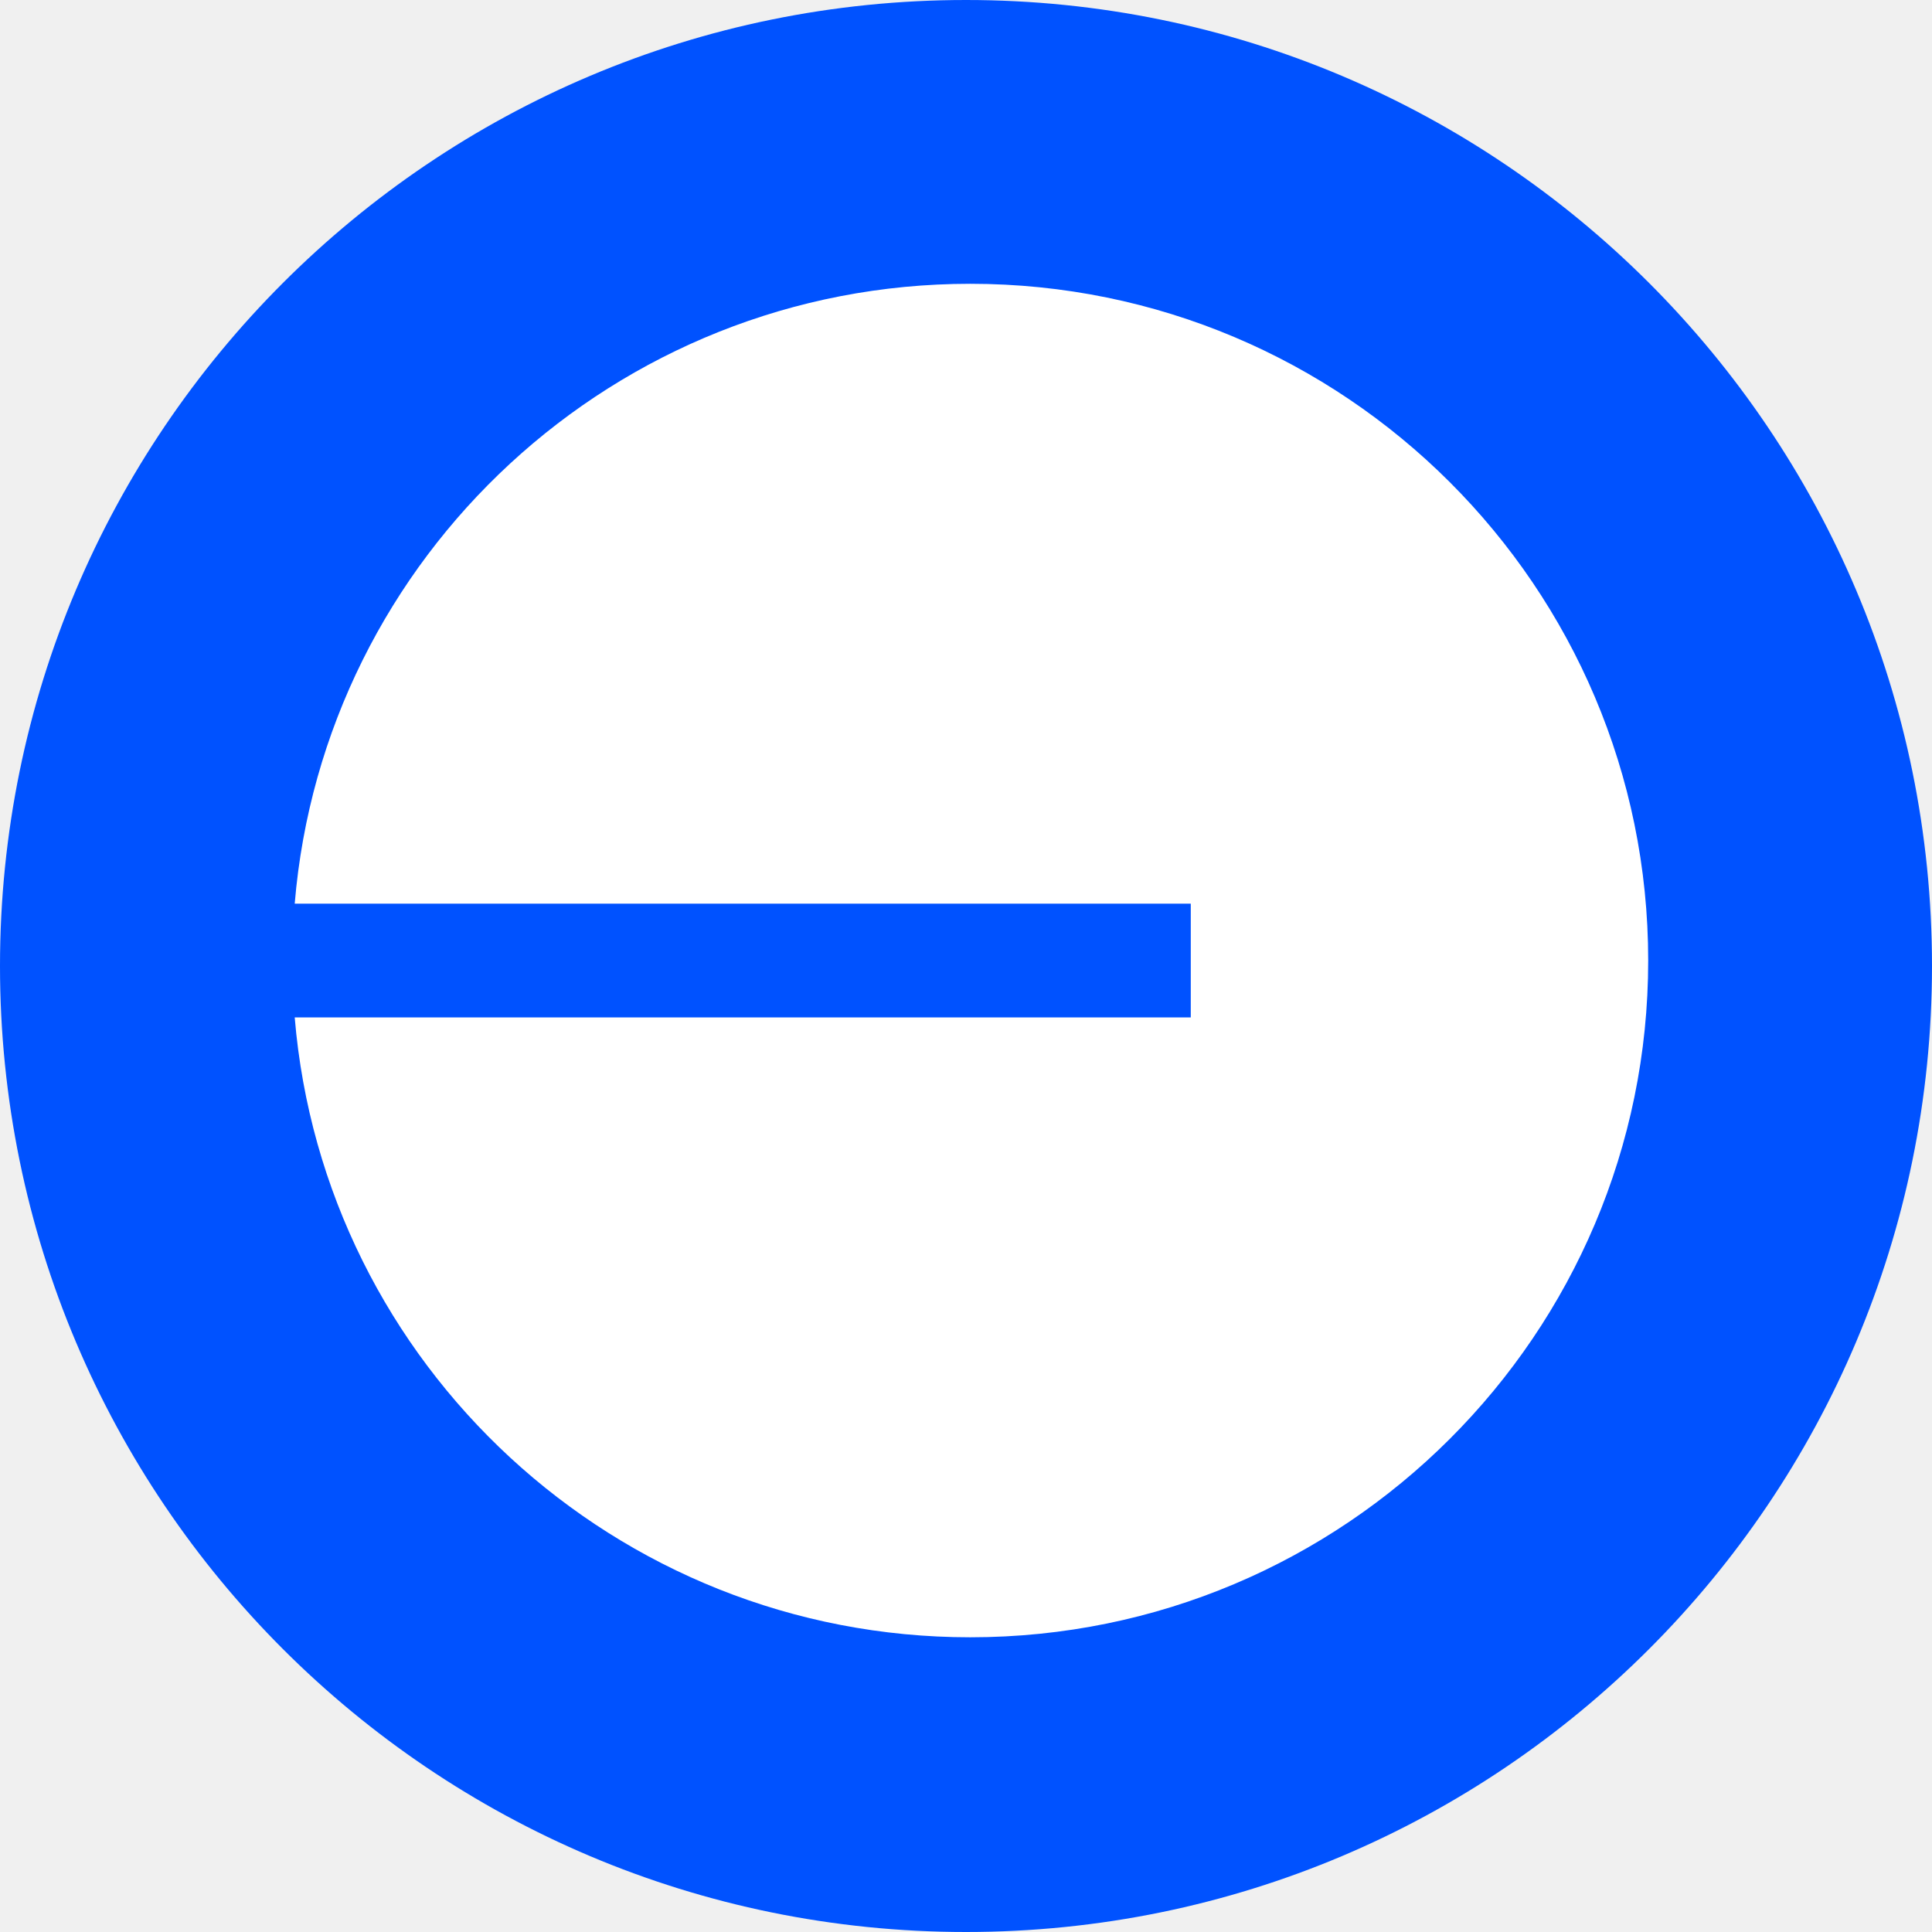
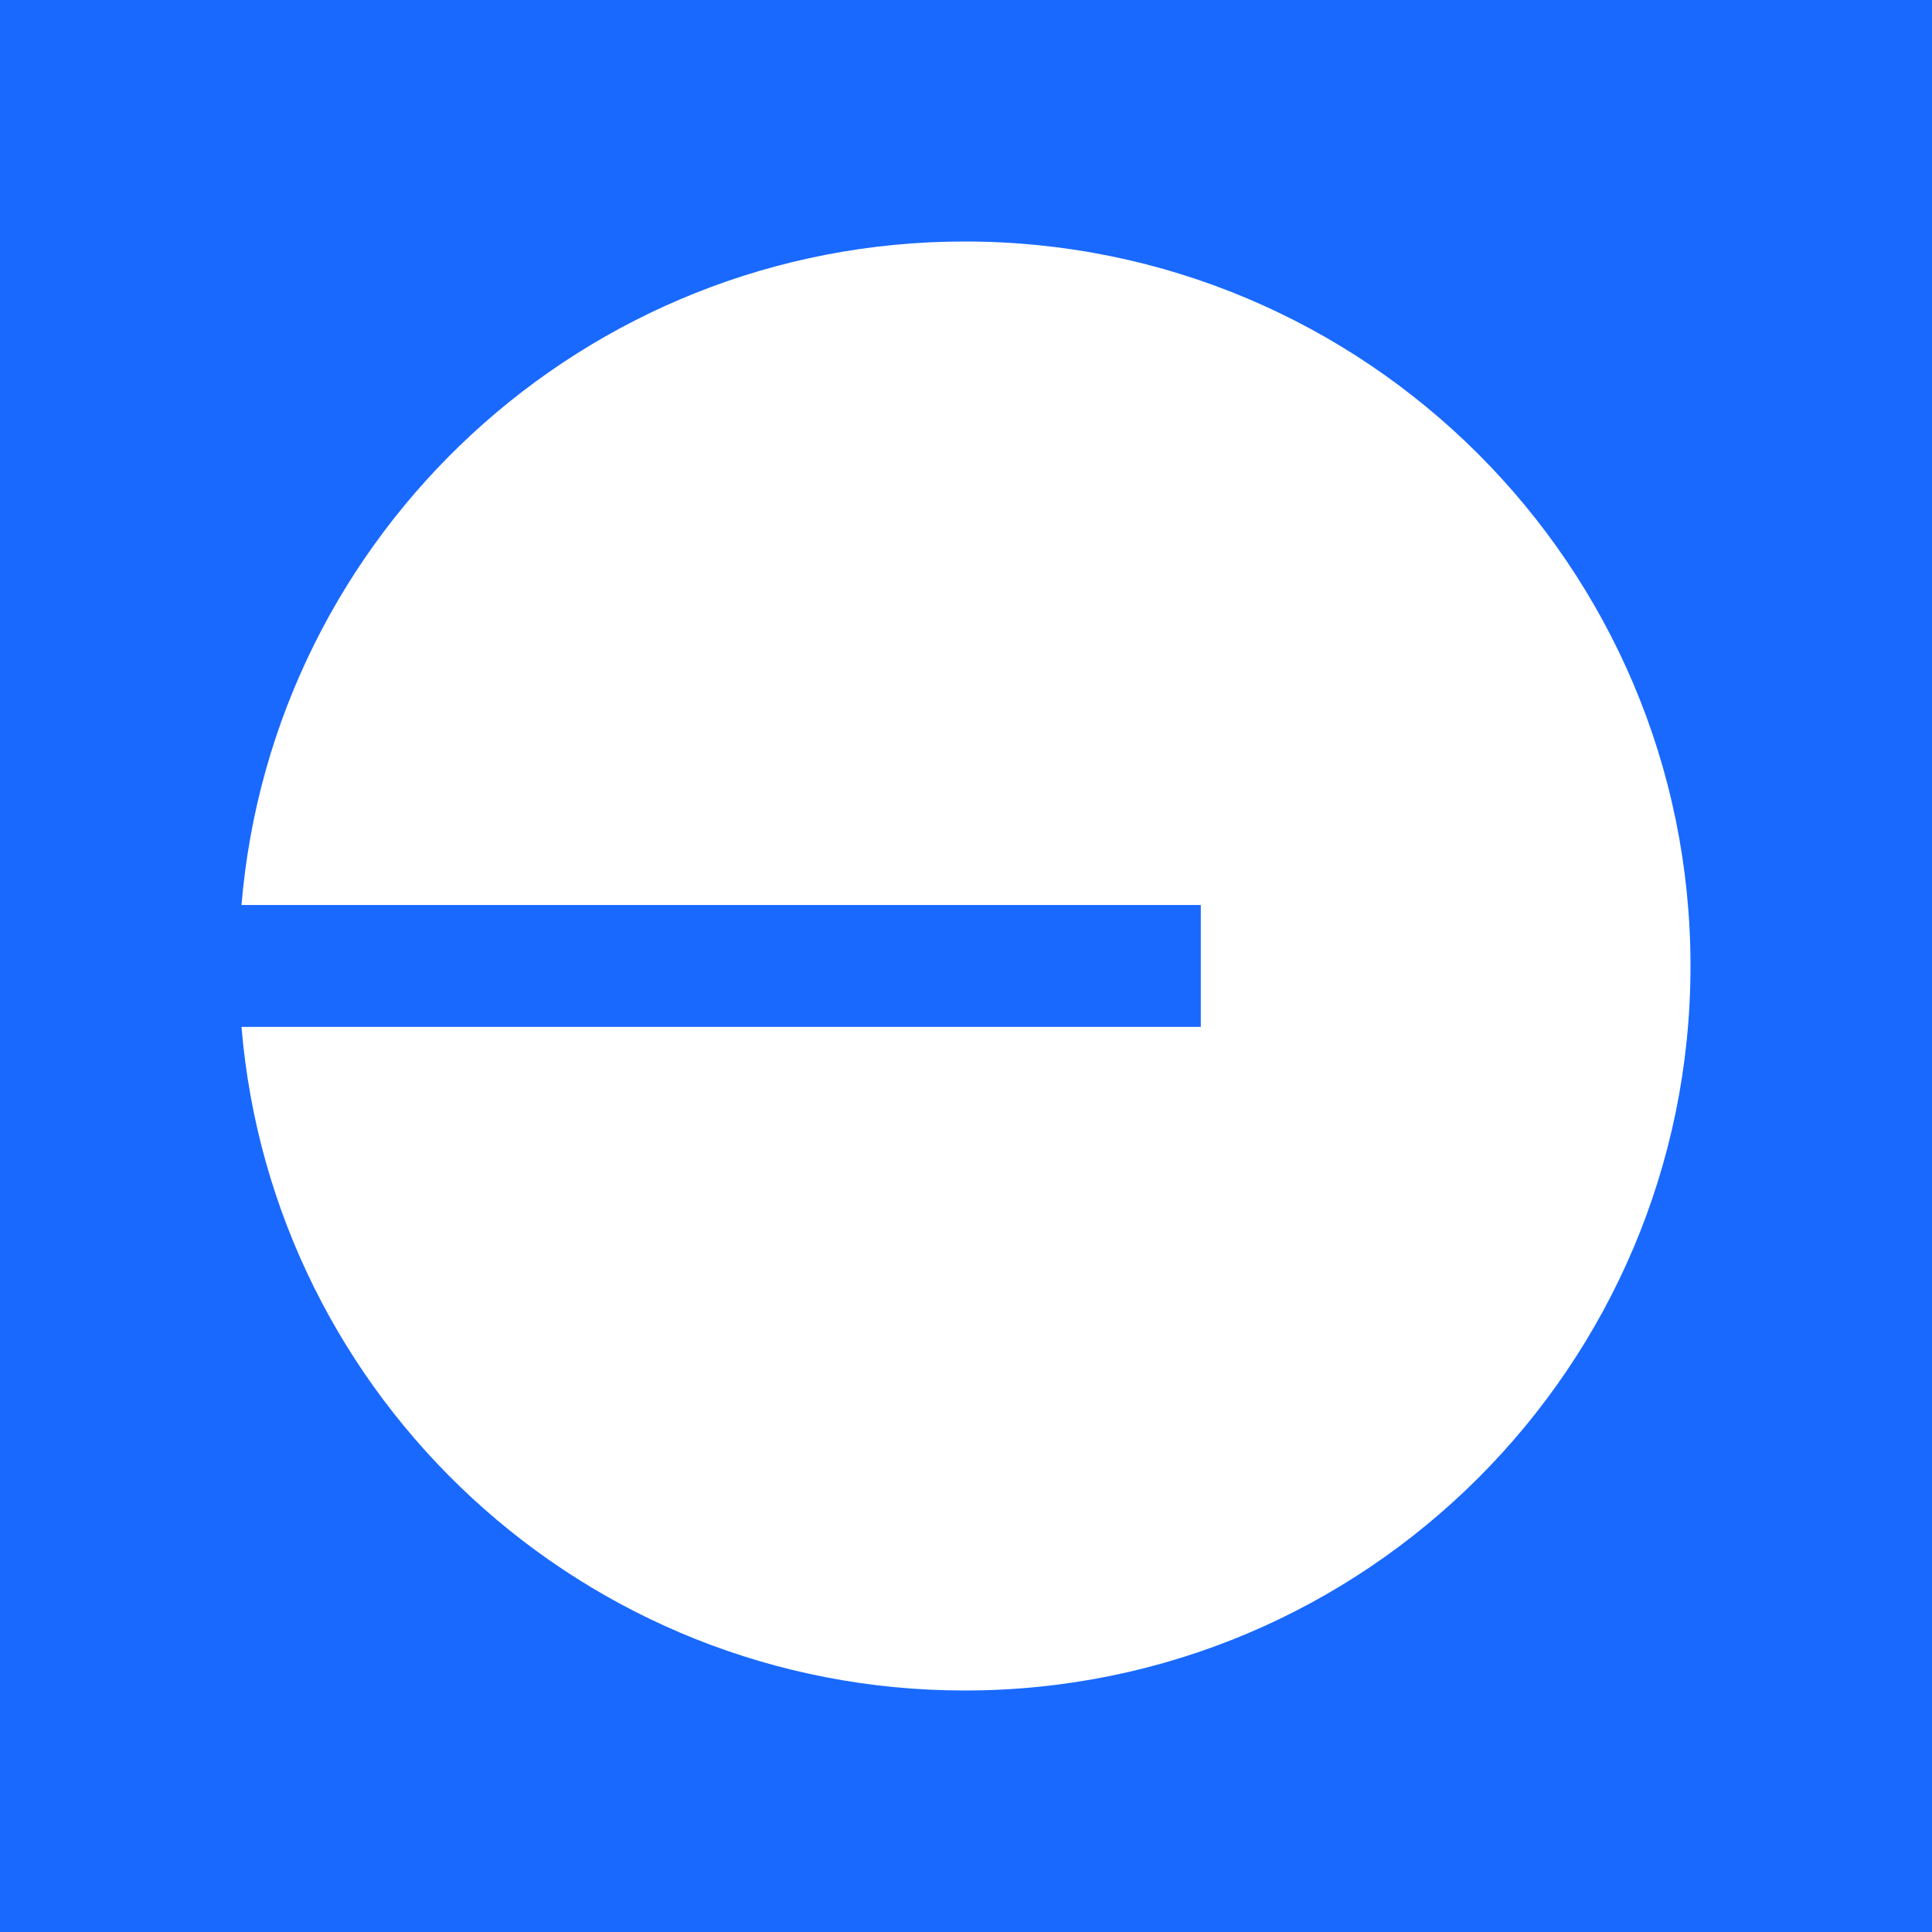
- <svg xmlns="http://www.w3.org/2000/svg" width="146" height="146" viewBox="0 0 146 146" fill="none">
-   <circle cx="73" cy="73" r="73" fill="#0052FF" />
-   <path d="M73.323 123.729C101.617 123.729 124.553 100.832 124.553 72.588C124.553 44.343 101.617 21.446 73.323 21.446C46.48 21.446 24.458 42.056 22.271 68.289H89.986V76.886H22.271C24.458 103.119 46.48 123.729 73.323 123.729Z" fill="white" />
+ <svg xmlns="http://www.w3.org/2000/svg" width="32" height="32" fill="none" viewBox="0 0 32 32">
+   <path fill="#1969FF" d="M0 0h32v32H0z" />
+   <path fill="#fff" fill-rule="evenodd" d="M28 16c0 6.627-5.382 12-12.02 12C9.68 28 4.512 23.164 4 17.009h15.889V14.99H4C4.513 8.836 9.68 4 15.98 4 22.617 4 28 9.373 28 16Z" clip-rule="evenodd" />
</svg>
